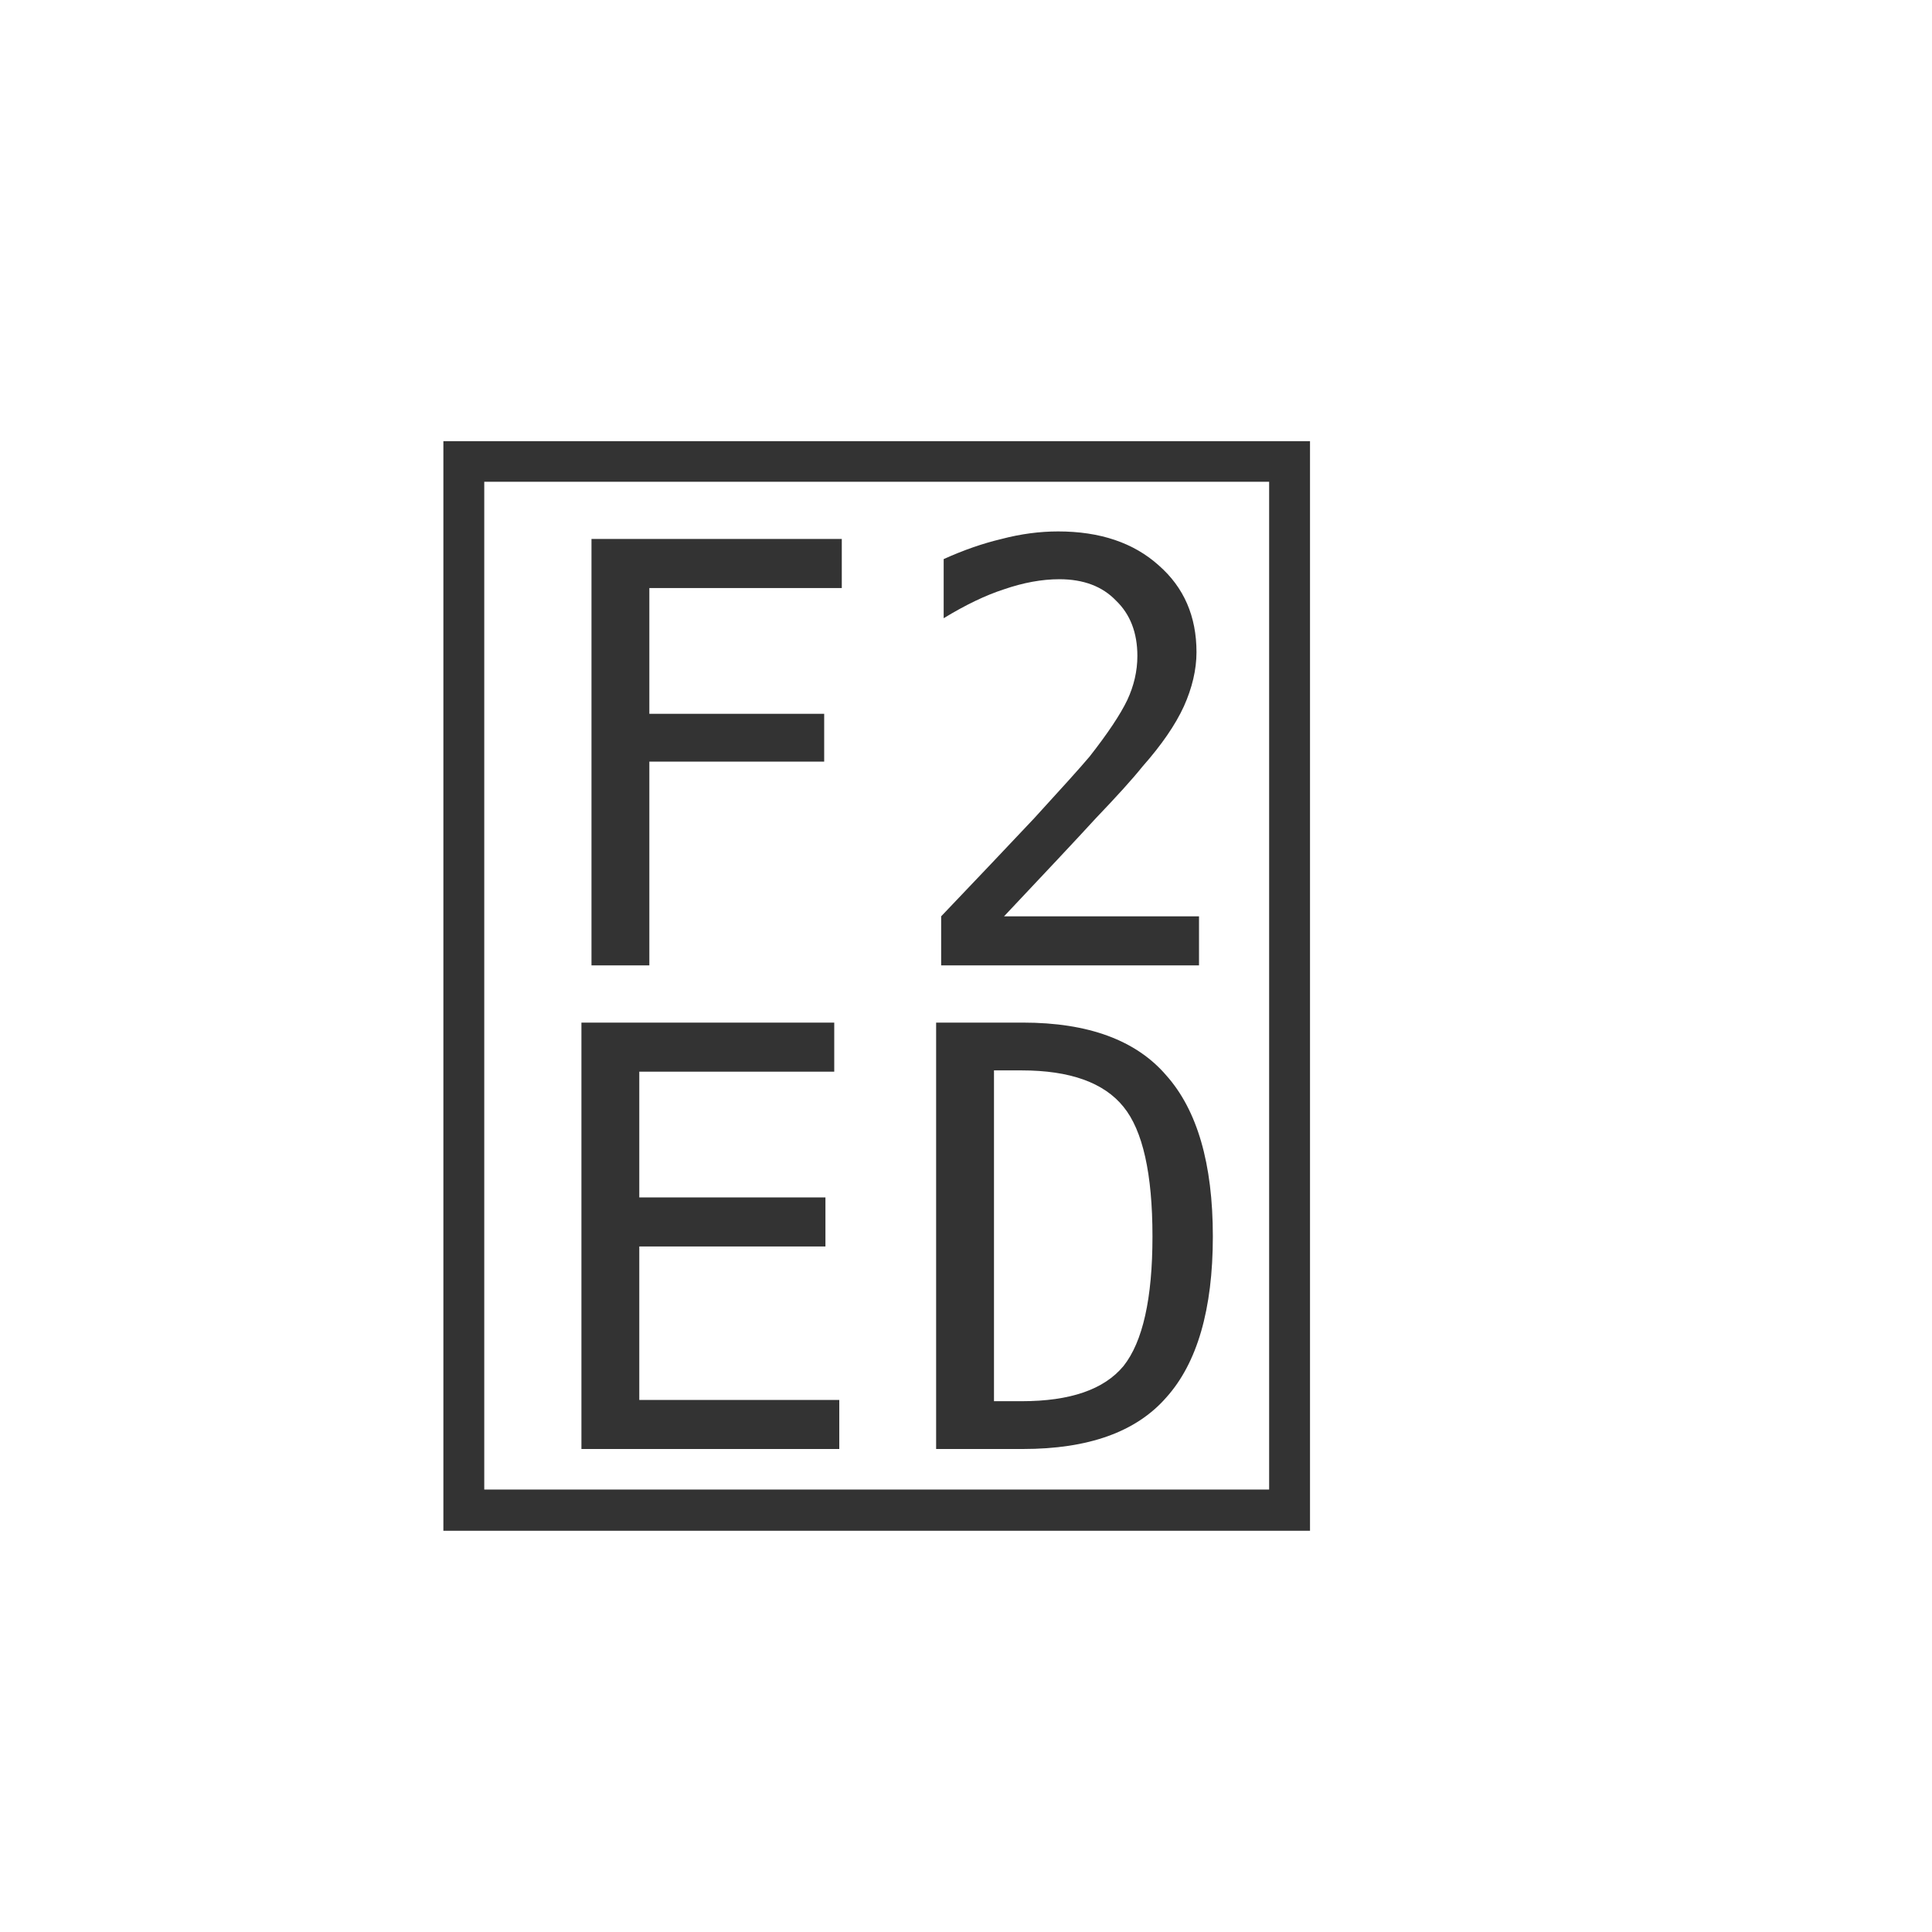
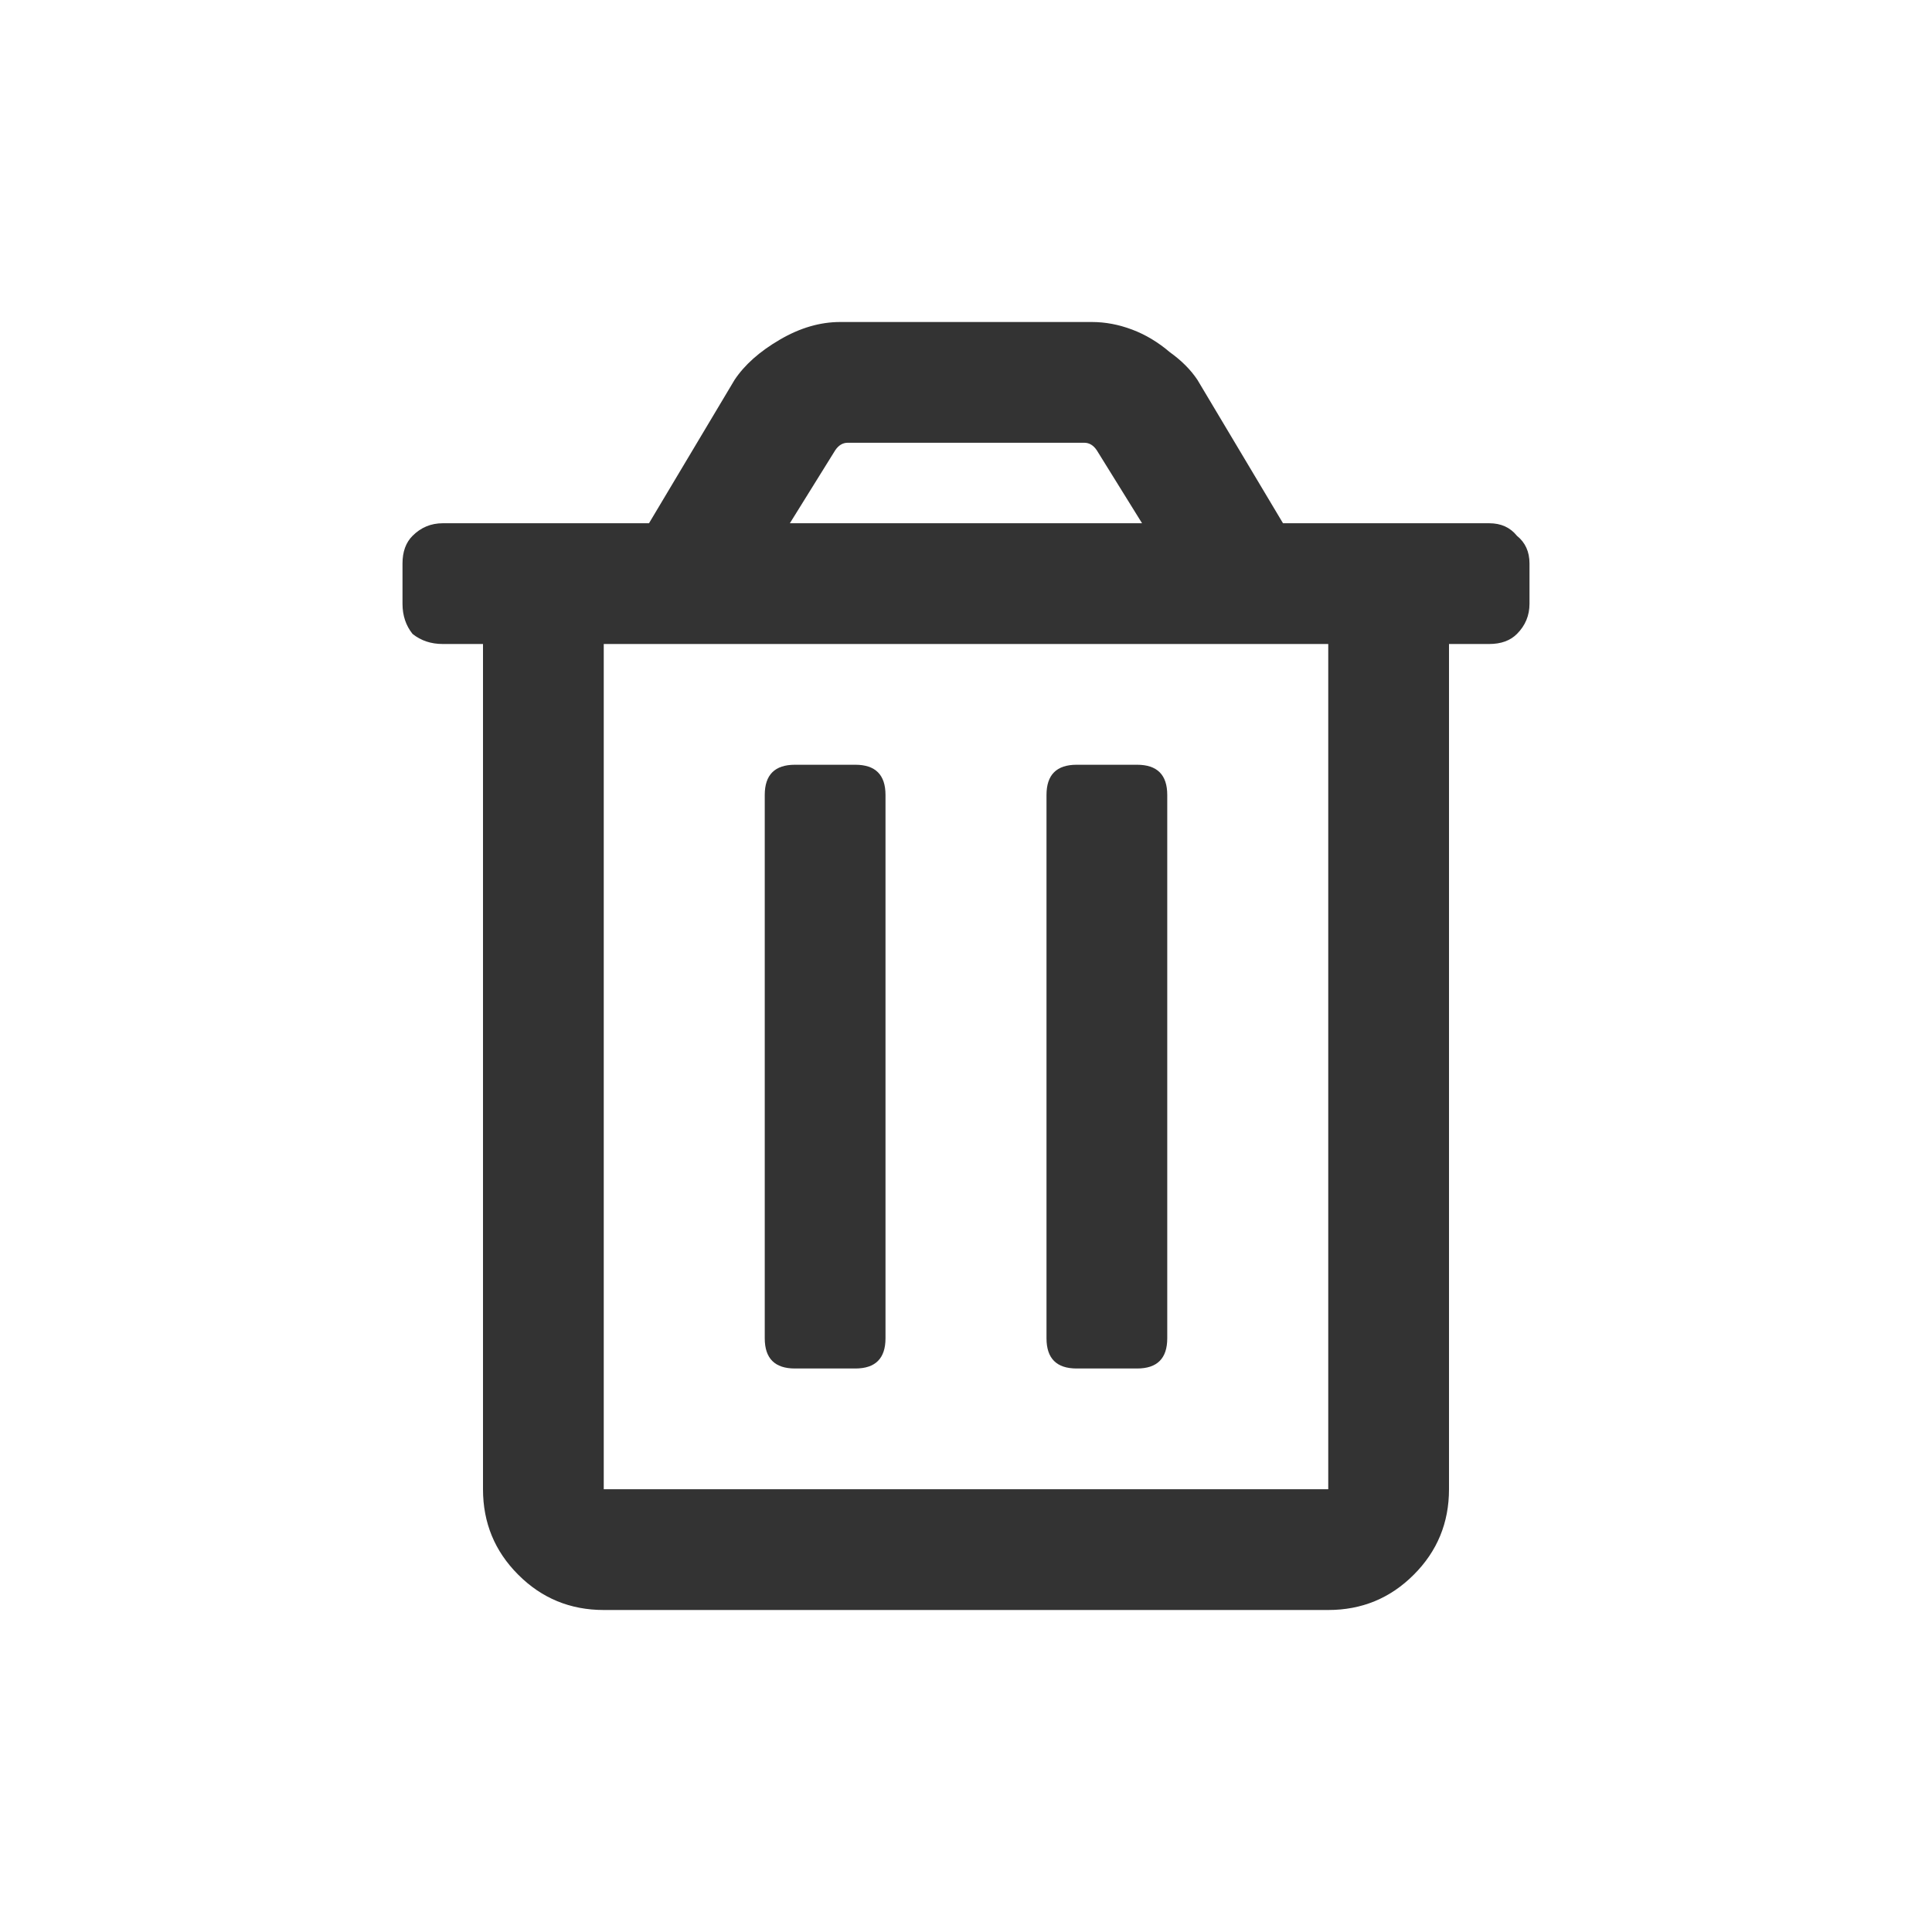
<svg xmlns="http://www.w3.org/2000/svg" width="24" height="24" viewBox="0 0 24 24" version="1.1" id="svg6">
  <defs id="defs10" />
-   <text xml:space="preserve" style="font-style:normal;font-weight:normal;font-size:16px;line-height:1.25;font-family:sans-serif;letter-spacing:0px;word-spacing:0px;fill:#333333;fill-opacity:1;stroke:none;stroke-width:0.4;" x="5" y="18" id="text972">
-     <tspan id="tspan970" x="5" y="18" style="stroke-width:0.4;fill:#333333;"></tspan>
-   </text>
+   <g aria-label="" style="font-style:normal;font-weight:normal;font-size:16px;line-height:1.25;font-family:sans-serif;letter-spacing:0px;word-spacing:0px;fill:#333333;fill-opacity:1;stroke:none;stroke-width:0.4" id="text972">
+     <path d="M 13.375,17 Q 13,17 13,16.625 V 9.875 Q 13,9.5 13.375,9.5 h 0.75 q 0.375,0 0.375,0.375 v 6.75 Q 14.5,17 14.125,17 Z M 18.5,6.5 q 0.219,0 0.344,0.156 Q 19,6.781 19,7 V 7.5 Q 19,7.719 18.844,7.875 18.719,8 18.5,8 H 18 v 10.5 q 0,0.625 -0.438,1.062 Q 17.125,20 16.5,20 h -9 Q 6.875,20 6.438,19.562 6,19.125 6,18.5 V 8 H 5.5 Q 5.281,8 5.125,7.875 5,7.719 5,7.5 V 7 Q 5,6.781 5.125,6.656 5.281,6.5 5.5,6.5 H 8.062 L 9.125,4.719 Q 9.312,4.438 9.688,4.219 10.062,4 10.438,4 h 3.125 q 0.25,0 0.5,0.094 0.25,0.094 0.469,0.281 Q 14.75,4.531 14.875,4.719 L 15.938,6.5 Z M 10.375,5.594 9.812,6.5 h 4.375 L 13.625,5.594 Q 13.562,5.5 13.469,5.5 h -2.938 Q 10.438,5.5 10.375,5.594 Z M 16.5,18.5 V 8 h -9 V 18.5 Z M 9.875,17 Q 9.5,17 9.5,16.625 V 9.875 Q 9.5,9.5 9.875,9.5 h 0.75 Q 11,9.5 11,9.875 v 6.75 Q 11,17 10.625,17 Z" style="fill:#333333;stroke-width:0.4" id="path823" />
+   </g>
</svg>
